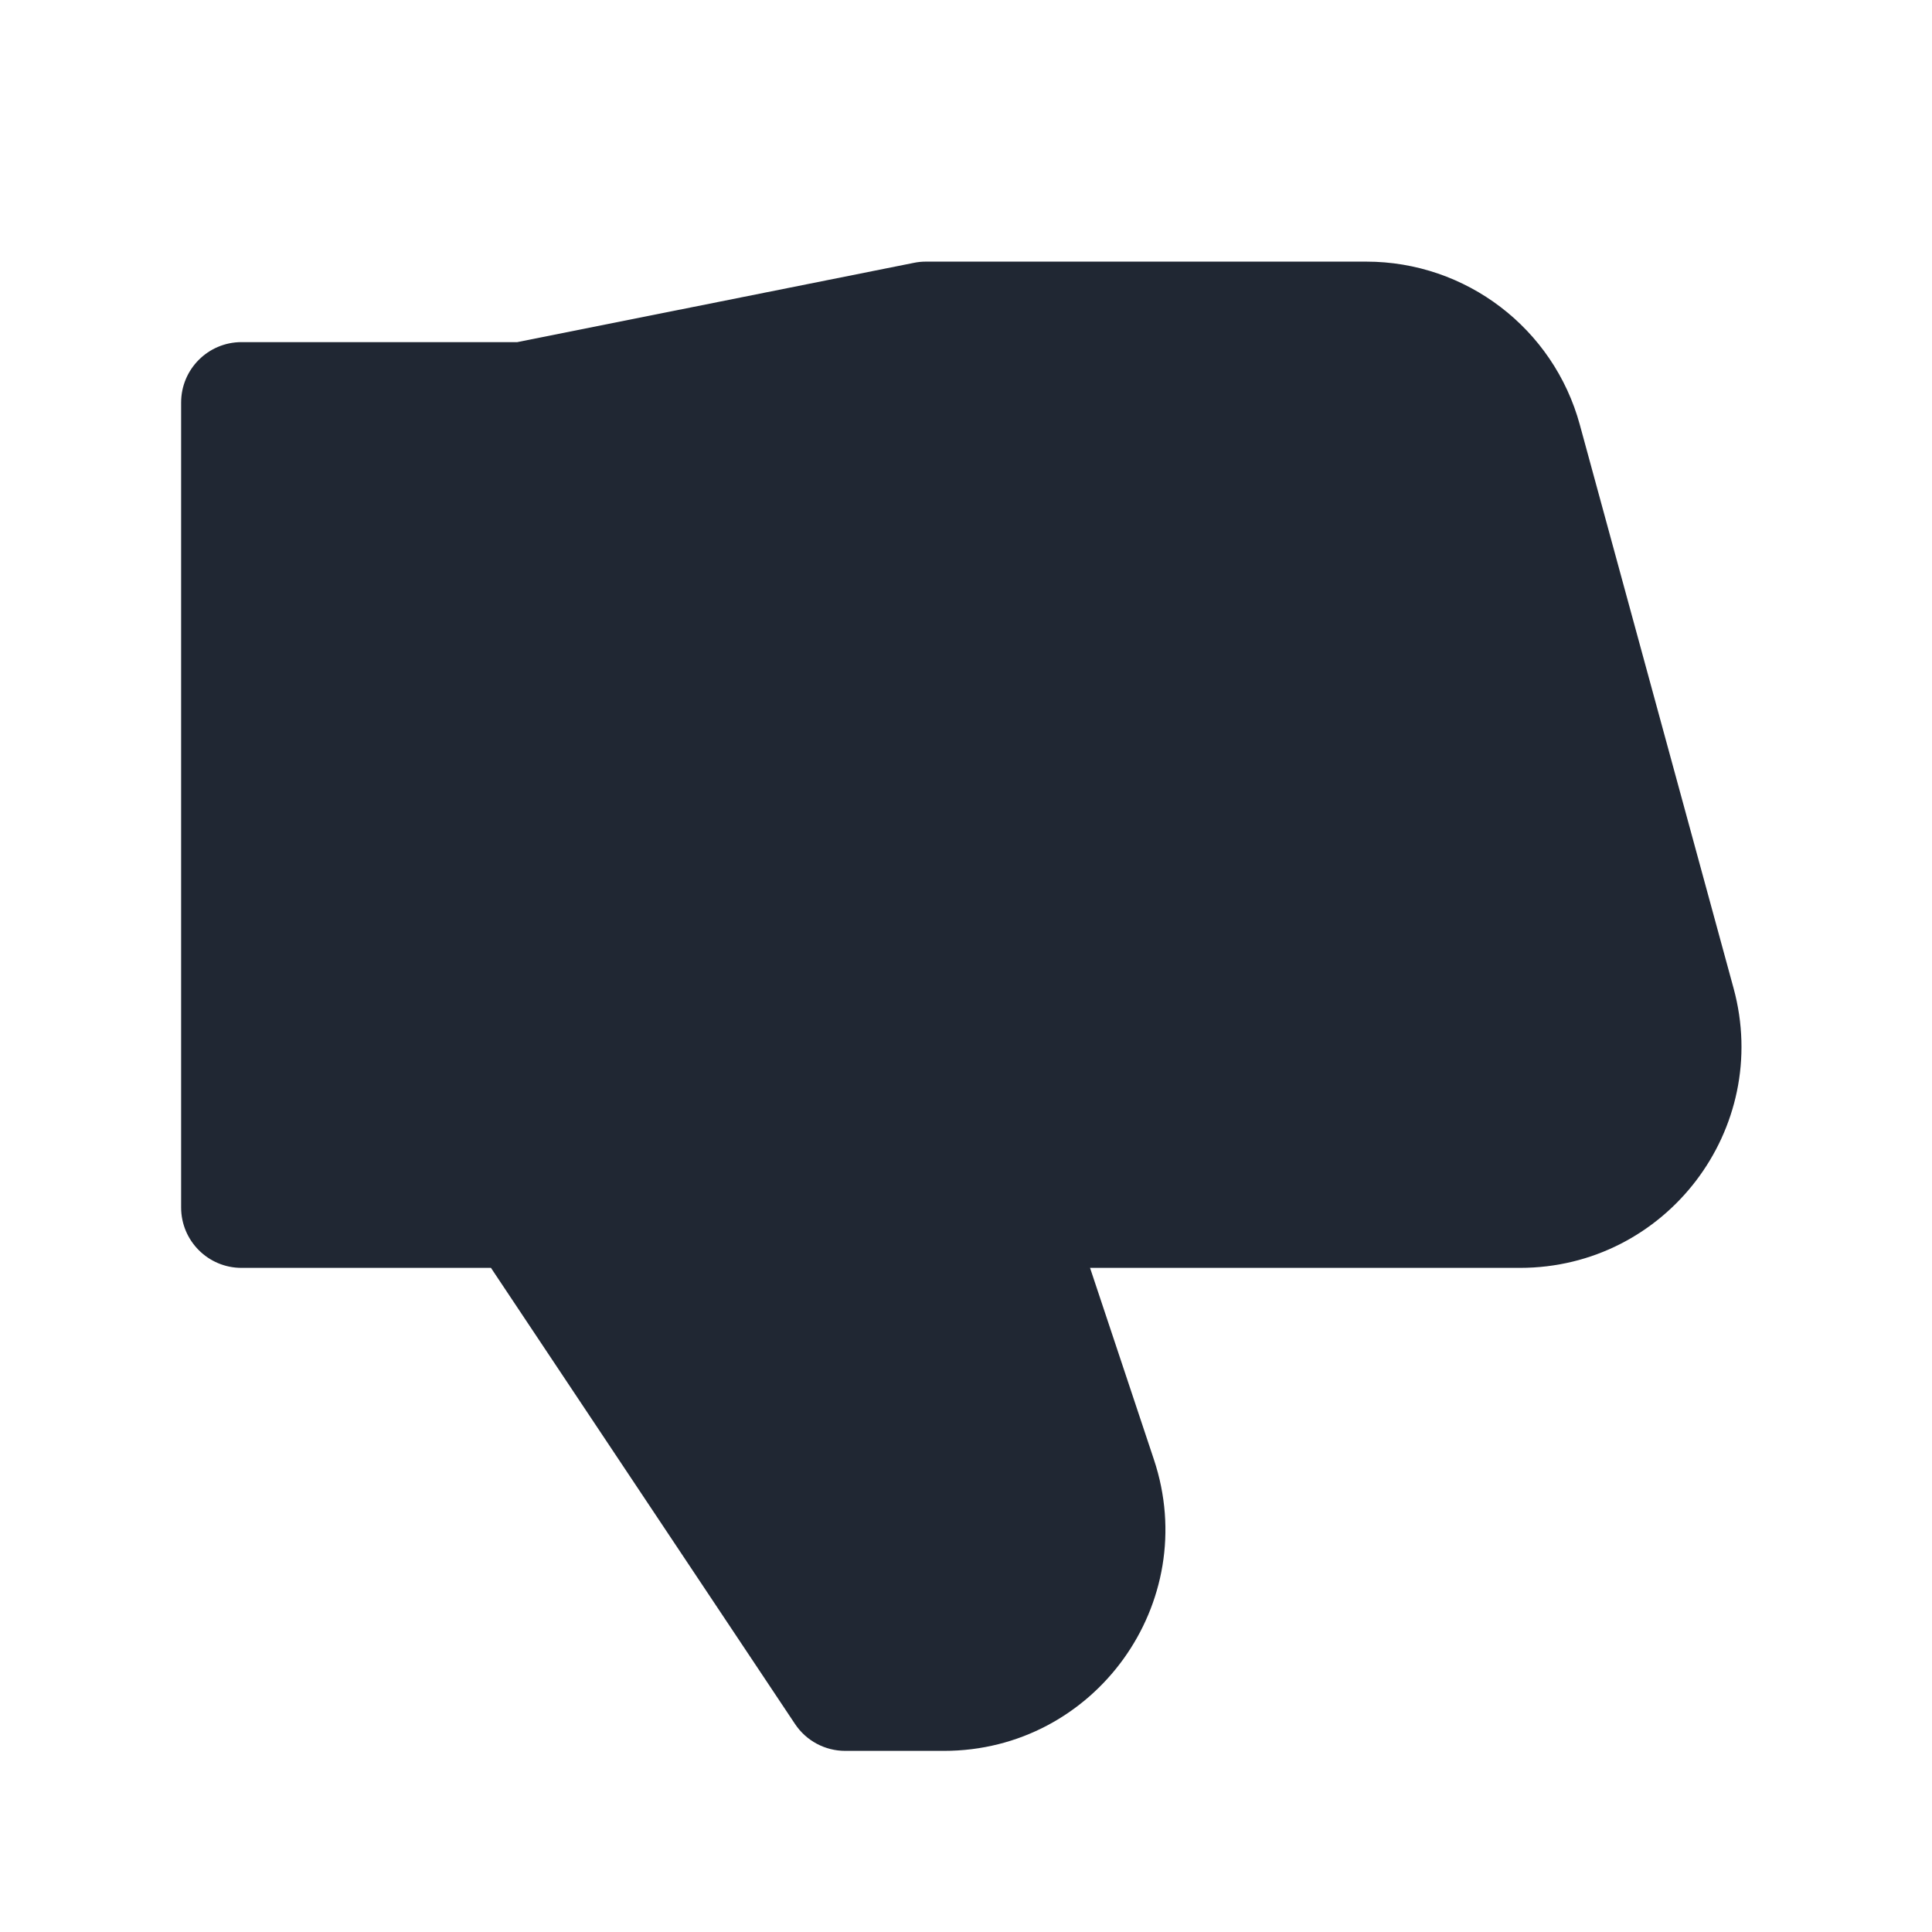
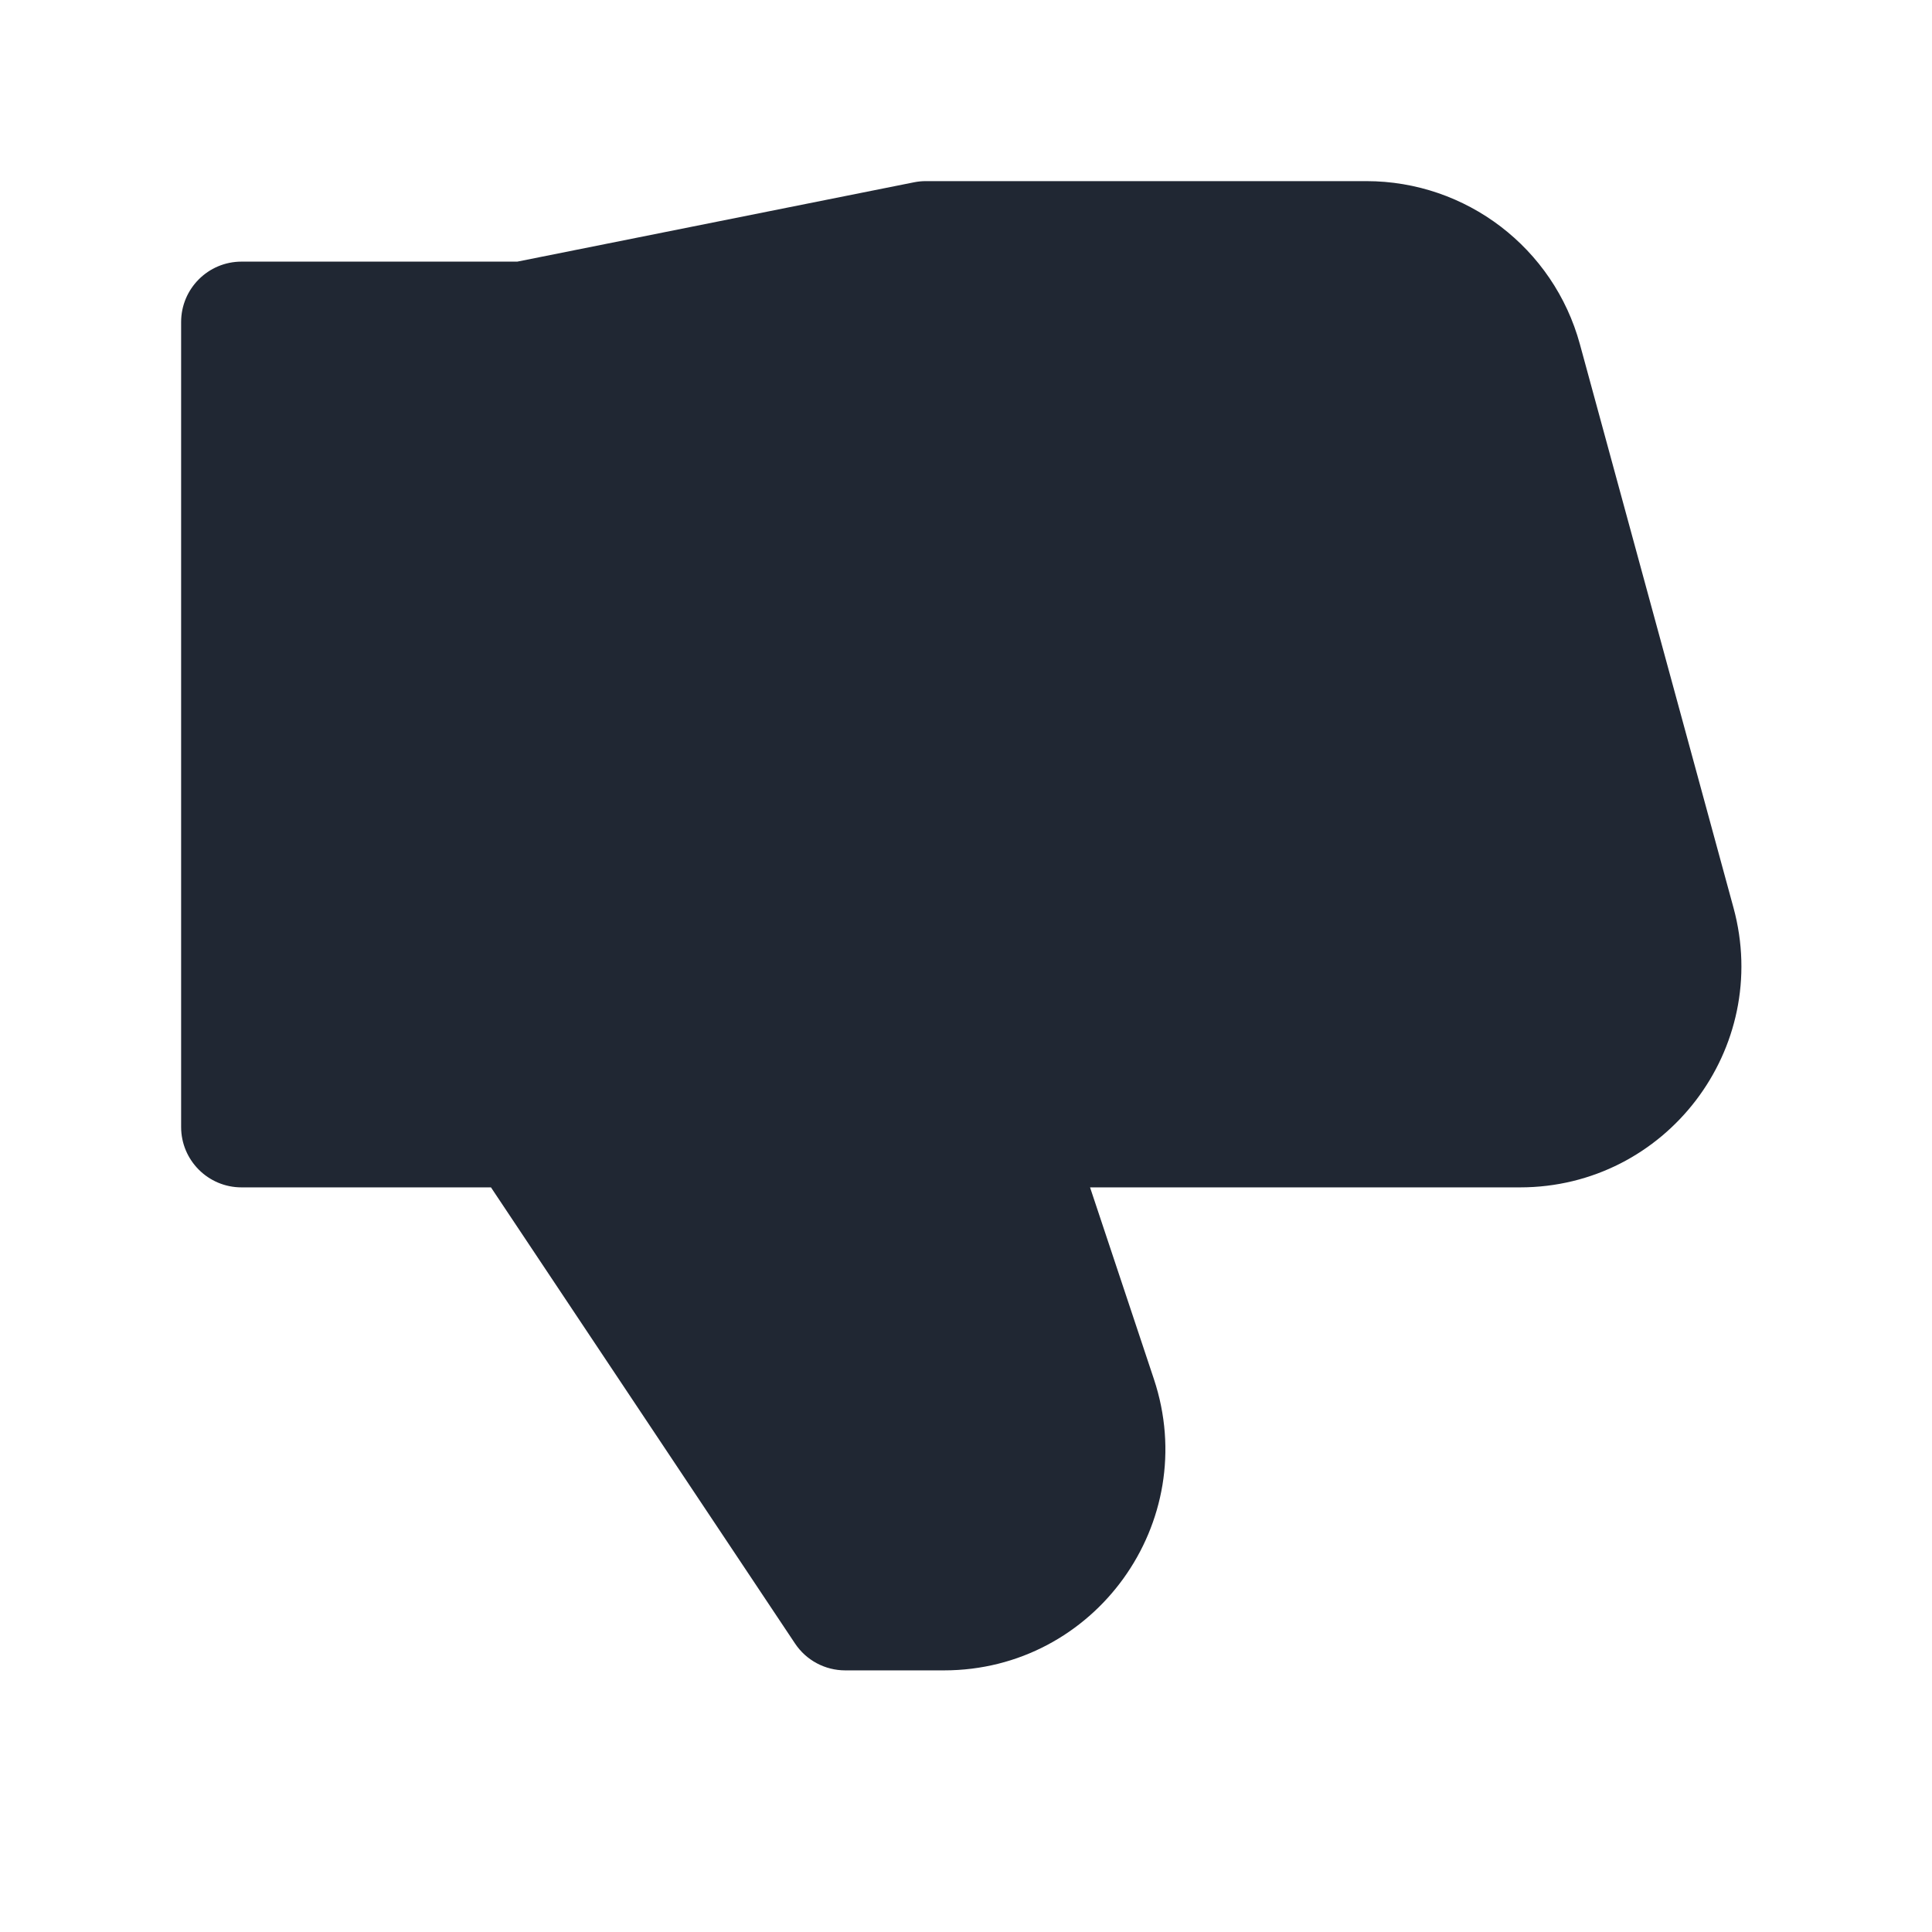
<svg xmlns="http://www.w3.org/2000/svg" width="24" height="24" viewBox="0 0 24 24" fill="none">
-   <path fill-rule="evenodd" clip-rule="evenodd" d="M11.353 3.265C11.401 3.255 11.451 3.25 11.5 3.25H16.972C18.212 3.25 19.299 4.08 19.625 5.276L21.535 12.276C22.012 14.026 20.695 15.75 18.881 15.75H13.541L14.334 18.13C14.928 19.911 13.602 21.75 11.725 21.75H10.5C10.249 21.75 10.015 21.625 9.876 21.416L6.099 15.75H3C2.586 15.75 2.25 15.414 2.25 15V5C2.25 4.586 2.586 4.25 3 4.25H6.426L11.353 3.265Z" fill="#202733" />
+   <path d="M16.973 2.25C18.213 2.25 19.3 3.08 19.626 4.276L21.534 11.276C22.011 13.026 20.695 14.75 18.882 14.75H13.541L14.334 17.131C14.927 18.911 13.602 20.75 11.726 20.75H10.5C10.249 20.75 10.015 20.625 9.876 20.416L6.099 14.75H3C2.586 14.75 2.25 14.414 2.25 14V4C2.25 3.586 2.586 3.25 3 3.25H6.426L11.352 2.265C11.401 2.255 11.451 2.25 11.5 2.25H16.973Z" fill="#202733" />
</svg>
